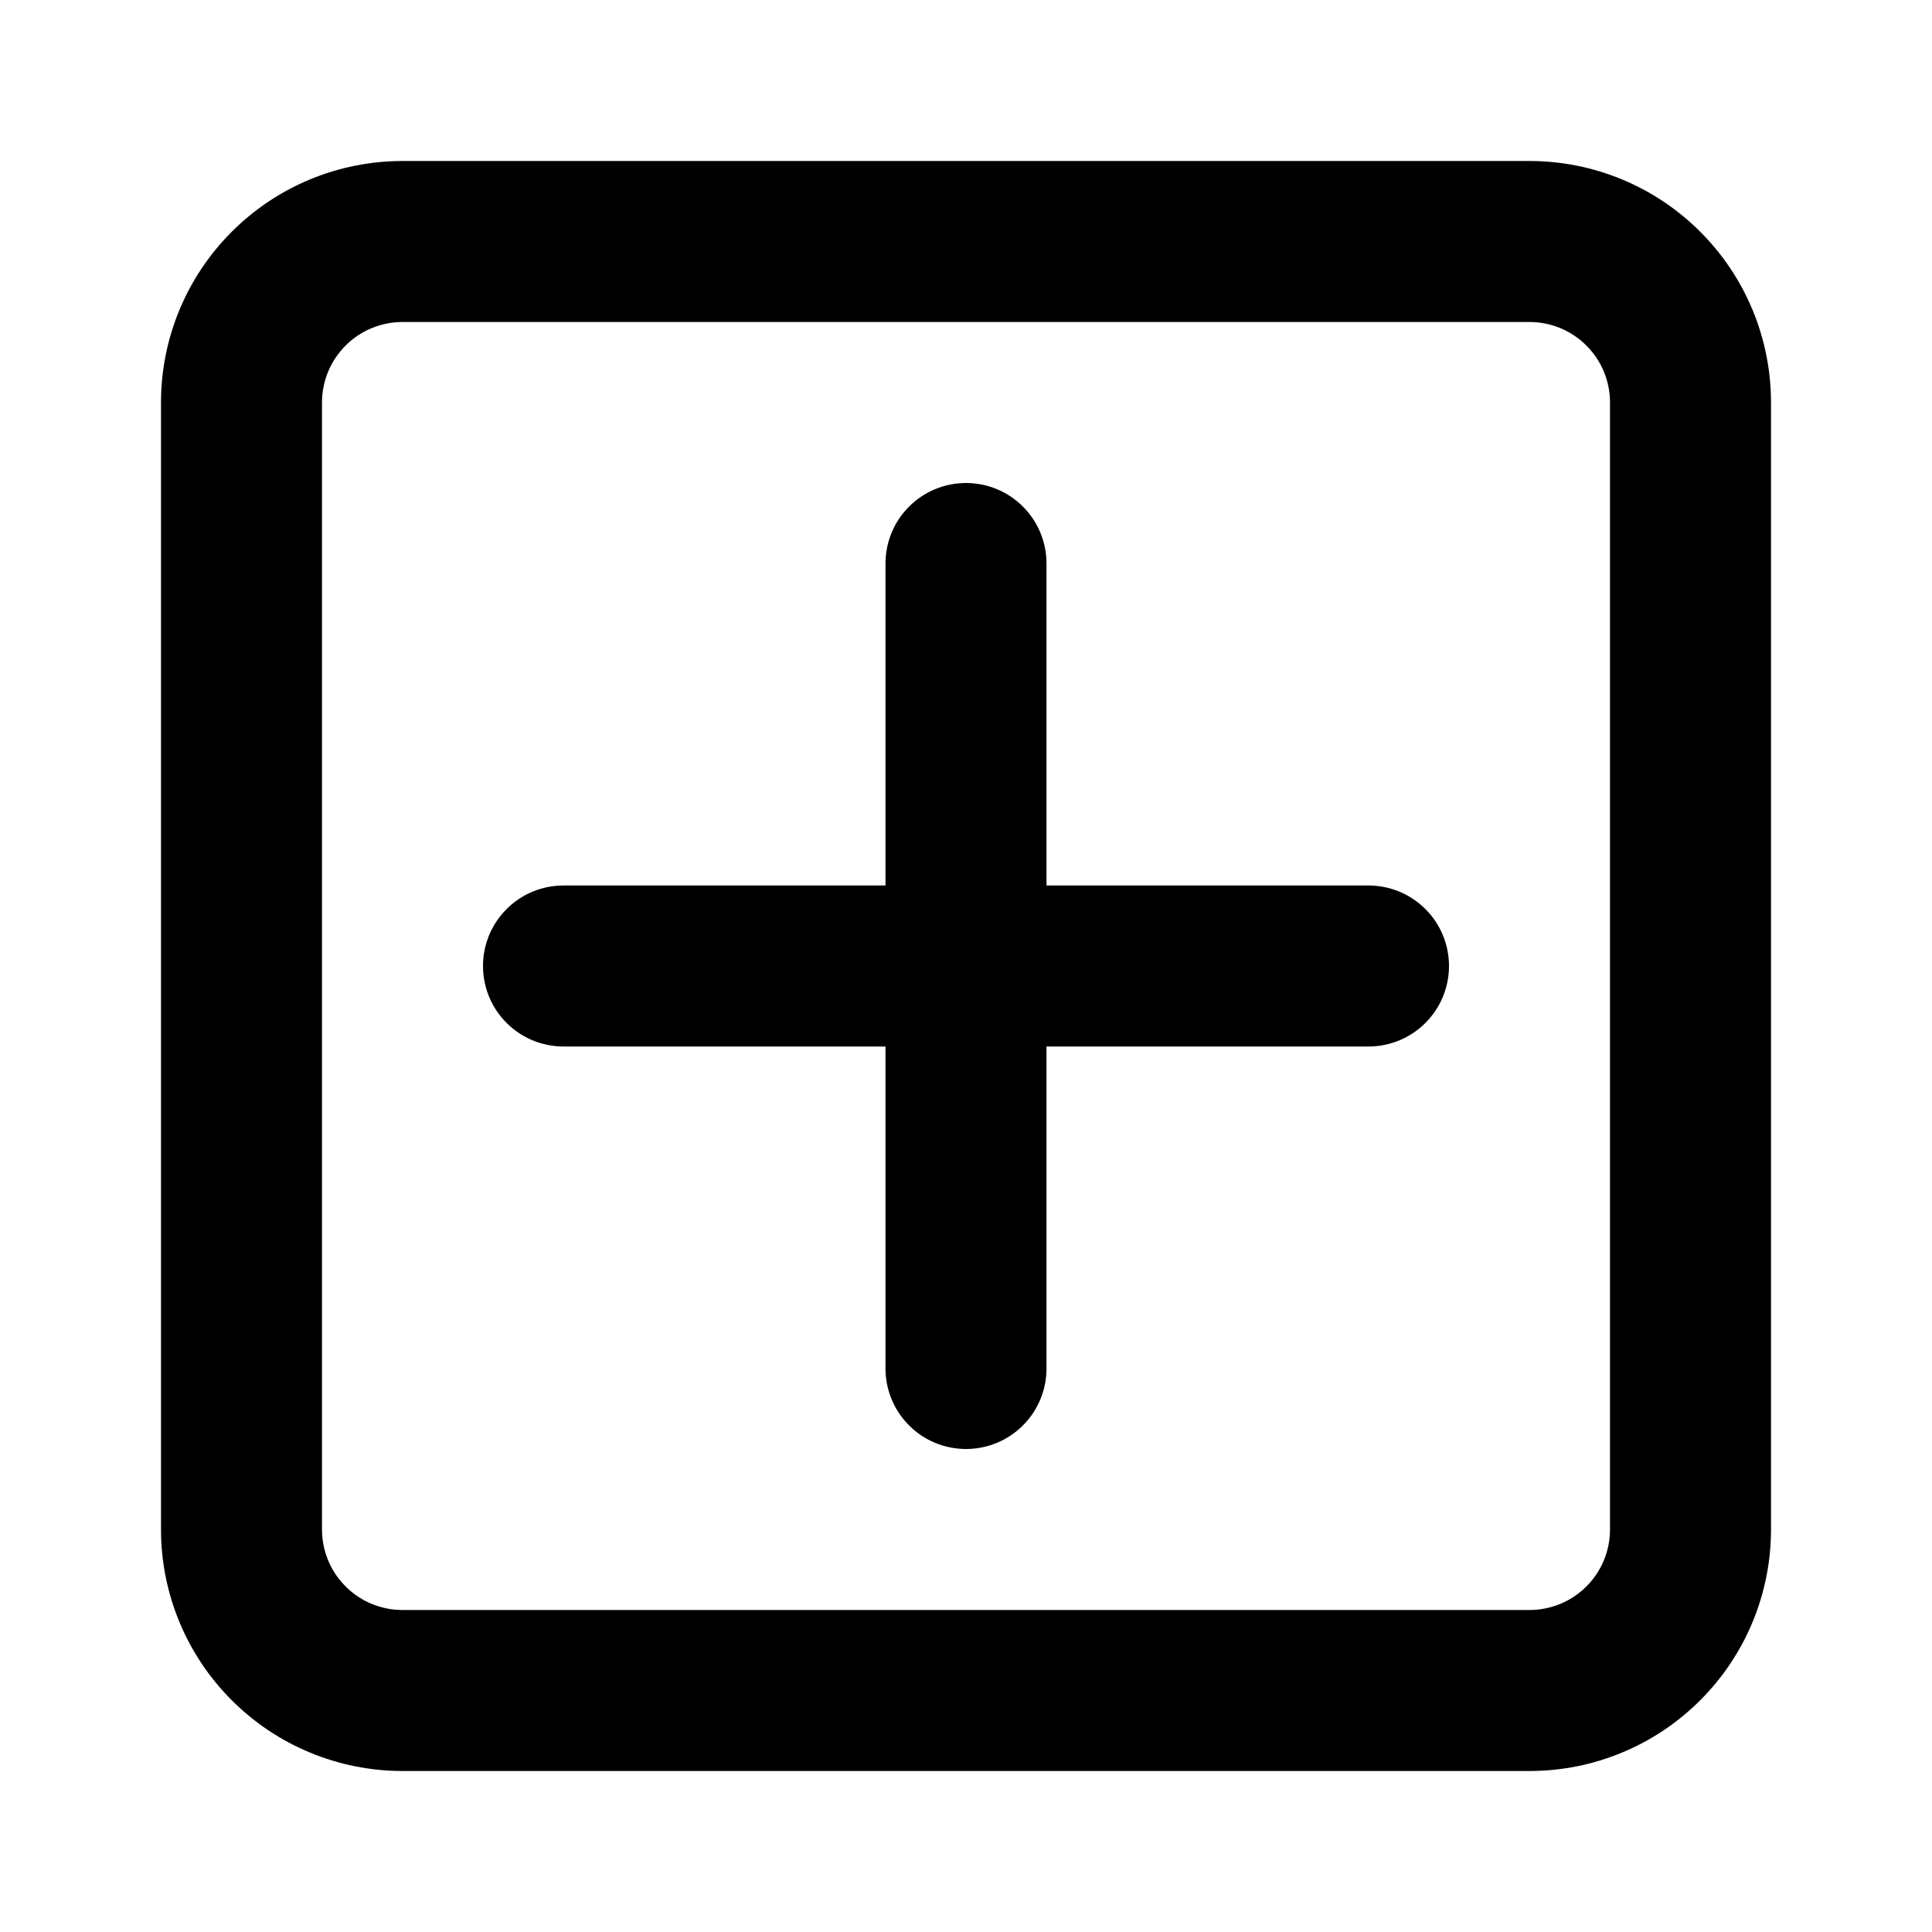
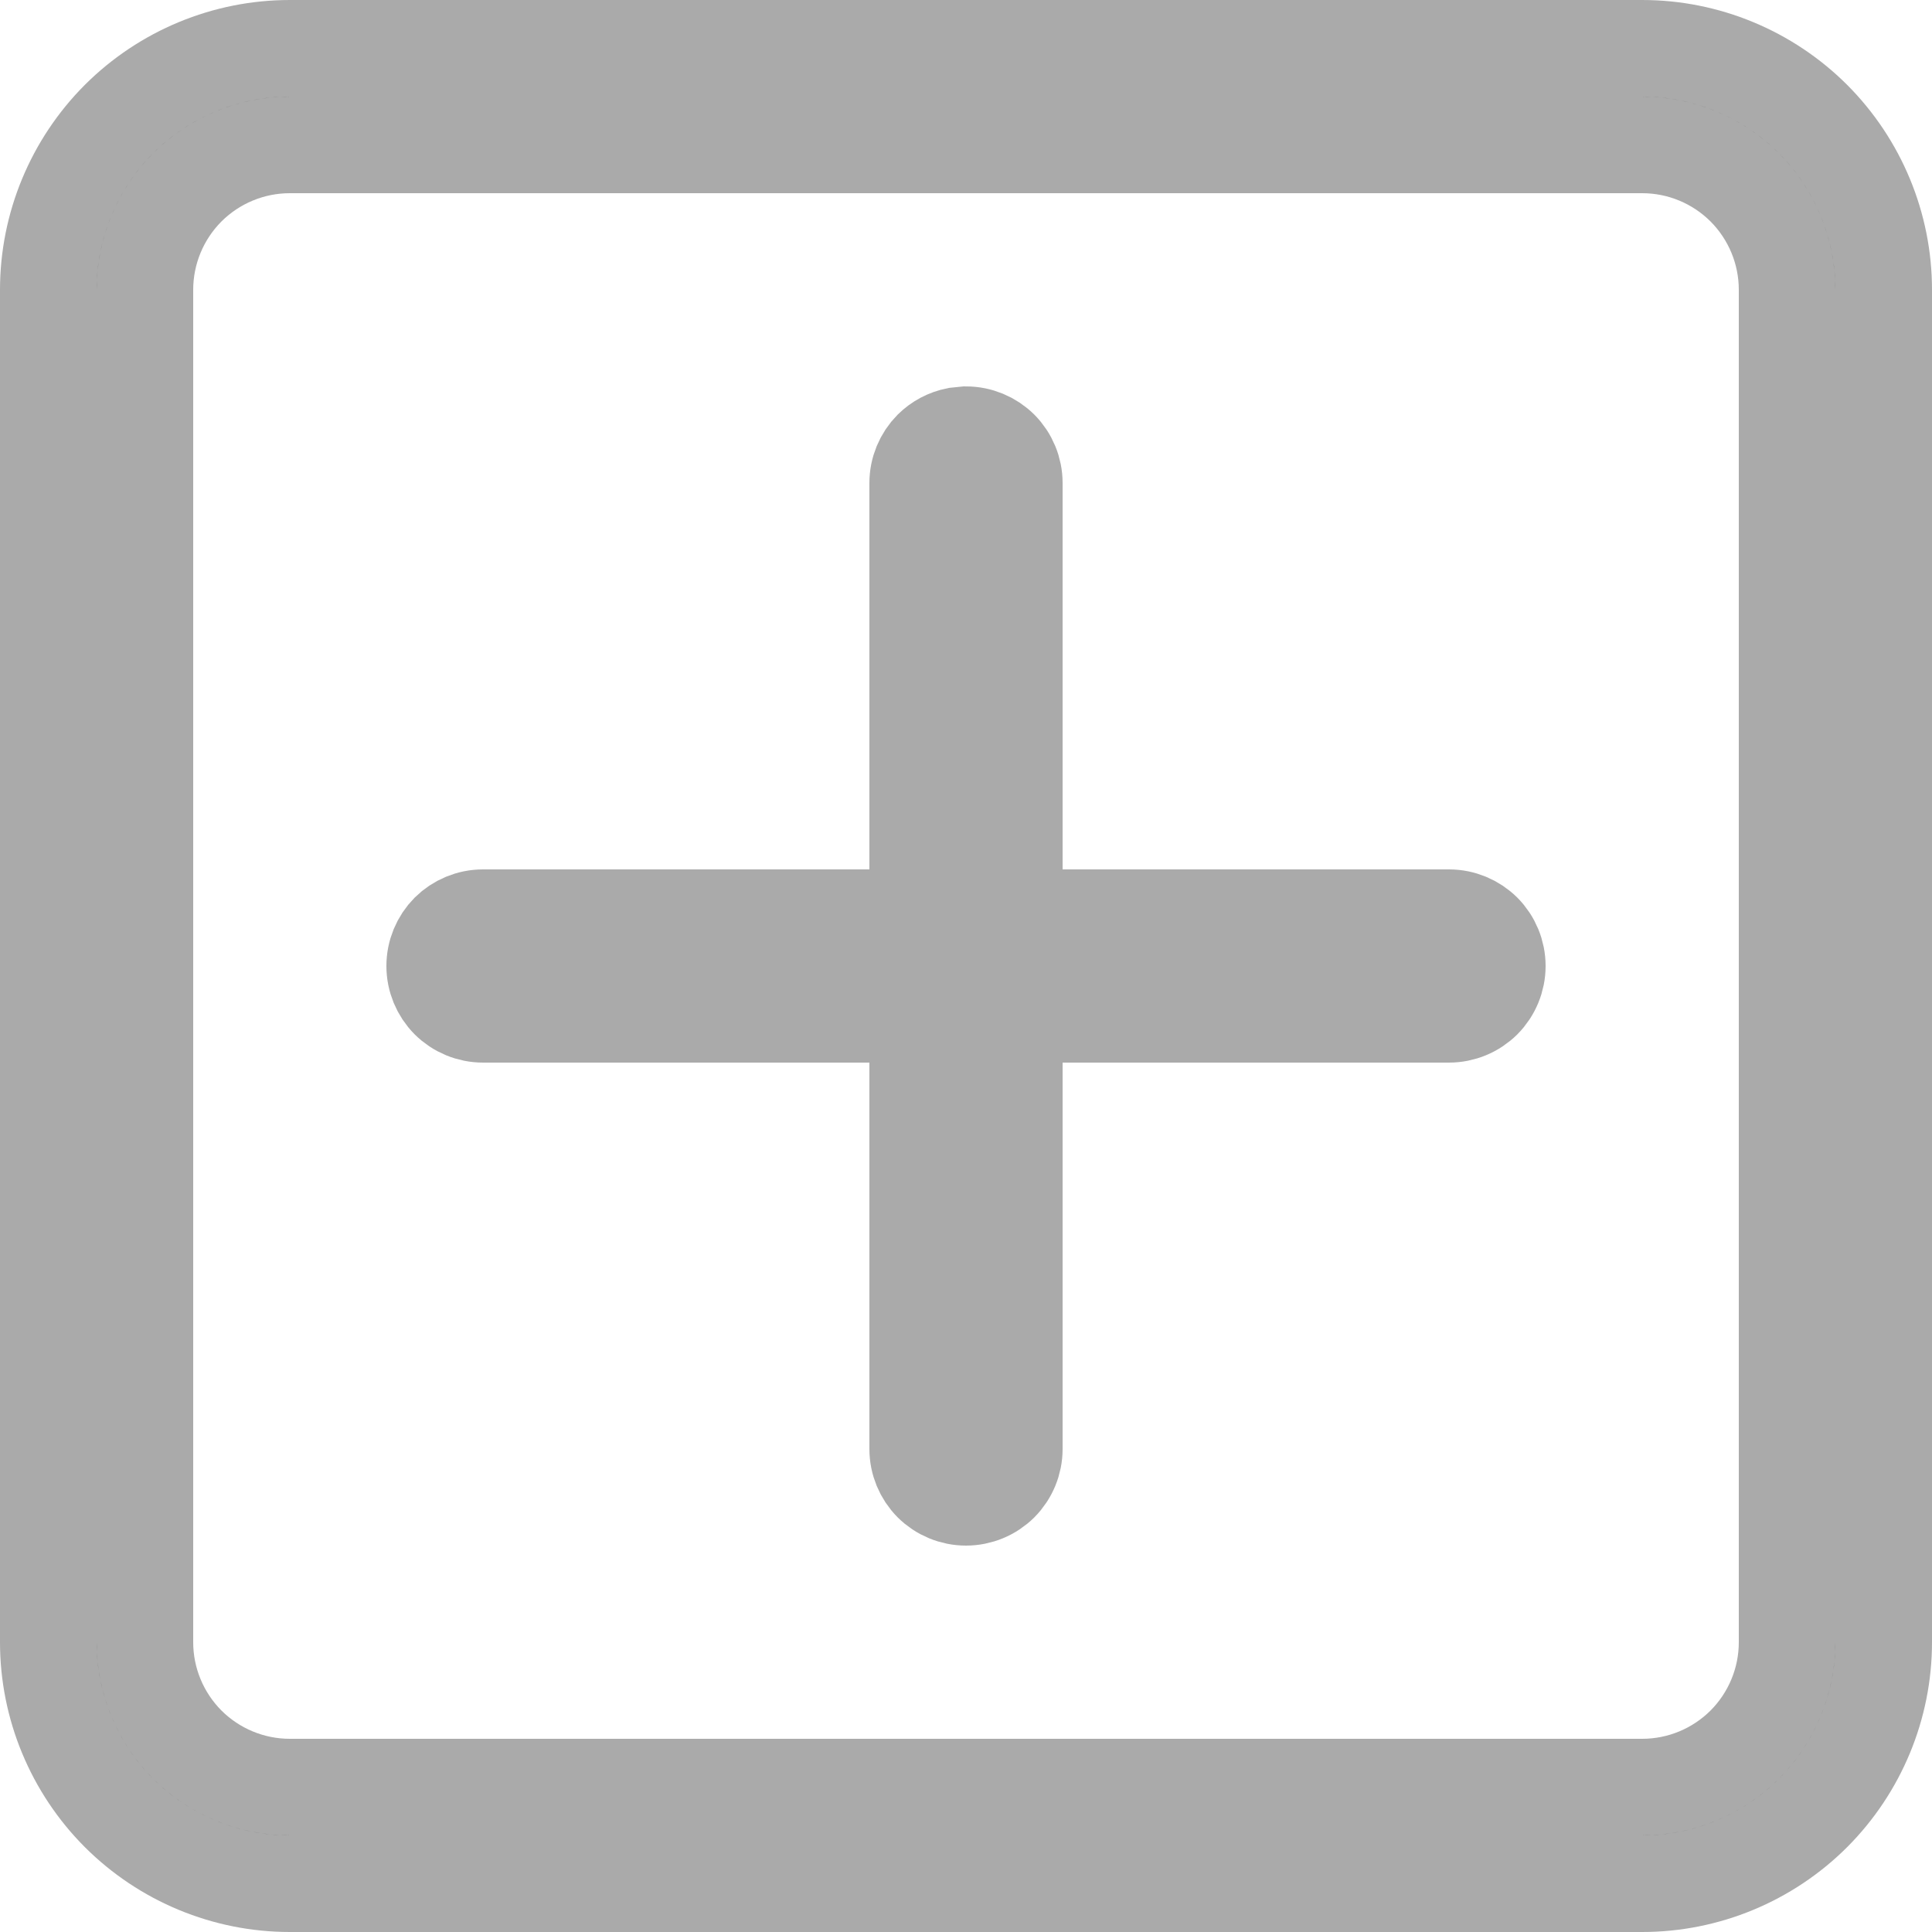
- <svg xmlns="http://www.w3.org/2000/svg" width="24" height="24" viewBox="0 0 24 24" fill="none">
-   <path d="M12 6C12.265 6 12.52 6.105 12.707 6.293C12.895 6.48 13 6.735 13 7V11H17C17.265 11 17.52 11.105 17.707 11.293C17.895 11.48 18 11.735 18 12C18 12.265 17.895 12.52 17.707 12.707C17.52 12.895 17.265 13 17 13H13V17C13 17.265 12.895 17.52 12.707 17.707C12.52 17.895 12.265 18 12 18C11.735 18 11.48 17.895 11.293 17.707C11.105 17.52 11 17.265 11 17V13H7C6.735 13 6.48 12.895 6.293 12.707C6.105 12.52 6 12.265 6 12C6 11.735 6.105 11.48 6.293 11.293C6.48 11.105 6.735 11 7 11H11V7C11 6.735 11.105 6.48 11.293 6.293C11.48 6.105 11.735 6 12 6Z" fill="black" />
-   <path fill-rule="evenodd" clip-rule="evenodd" d="M5 22C4.204 22 3.441 21.684 2.879 21.121C2.316 20.559 2 19.796 2 19V5C2 4.204 2.316 3.441 2.879 2.879C3.441 2.316 4.204 2 5 2H19C19.796 2 20.559 2.316 21.121 2.879C21.684 3.441 22 4.204 22 5V19C22 19.796 21.684 20.559 21.121 21.121C20.559 21.684 19.796 22 19 22H5ZM4 19C4 19.265 4.105 19.52 4.293 19.707C4.48 19.895 4.735 20 5 20H19C19.265 20 19.52 19.895 19.707 19.707C19.895 19.52 20 19.265 20 19V5C20 4.735 19.895 4.48 19.707 4.293C19.52 4.105 19.265 4 19 4H5C4.735 4 4.48 4.105 4.293 4.293C4.105 4.48 4 4.735 4 5V19Z" fill="black" />
+ <svg xmlns="http://www.w3.org/2000/svg" width="20" height="20" viewBox="0 0 20 20" fill="none">
+   <path d="M10 4.5C10.133 4.5 10.26 4.553 10.354 4.646C10.447 4.74 10.5 4.867 10.5 5V9.5H15C15.133 9.5 15.26 9.553 15.354 9.646C15.447 9.74 15.5 9.867 15.5 10C15.5 10.133 15.447 10.26 15.354 10.354C15.26 10.447 15.133 10.5 15 10.5H10.5V15C10.5 15.133 10.447 15.26 10.354 15.354C10.26 15.447 10.133 15.5 10 15.5C9.867 15.5 9.74 15.447 9.646 15.354C9.553 15.26 9.5 15.133 9.5 15V10.5H5C4.867 10.5 4.74 10.447 4.646 10.354C4.553 10.26 4.5 10.133 4.5 10C4.5 9.867 4.553 9.74 4.646 9.646C4.74 9.553 4.867 9.5 5 9.5H9.5V5C9.5 4.867 9.553 4.74 9.646 4.646C9.717 4.576 9.806 4.529 9.902 4.51L10 4.5Z" fill="#222222" stroke="#AAAAAA" />
+   <path d="M3 0.5H17C17.663 0.5 18.299 0.764 18.768 1.232C19.236 1.701 19.5 2.337 19.5 3V17C19.5 17.663 19.236 18.299 18.768 18.768C18.299 19.236 17.663 19.5 17 19.5H3C2.337 19.5 1.701 19.236 1.232 18.768C0.764 18.299 0.5 17.663 0.5 17V3C0.5 2.337 0.764 1.701 1.232 1.232C1.701 0.764 2.337 0.5 3 0.5ZM3 1.5C2.602 1.5 2.221 1.658 1.939 1.939C1.658 2.221 1.5 2.602 1.5 3V17C1.5 17.398 1.658 17.779 1.939 18.061C2.221 18.342 2.602 18.5 3 18.5H17C17.398 18.5 17.779 18.342 18.061 18.061C18.342 17.779 18.5 17.398 18.5 17V3C18.5 2.602 18.342 2.221 18.061 1.939C17.779 1.658 17.398 1.5 17 1.5H3Z" fill="#222222" stroke="#AAAAAA" />
</svg>
